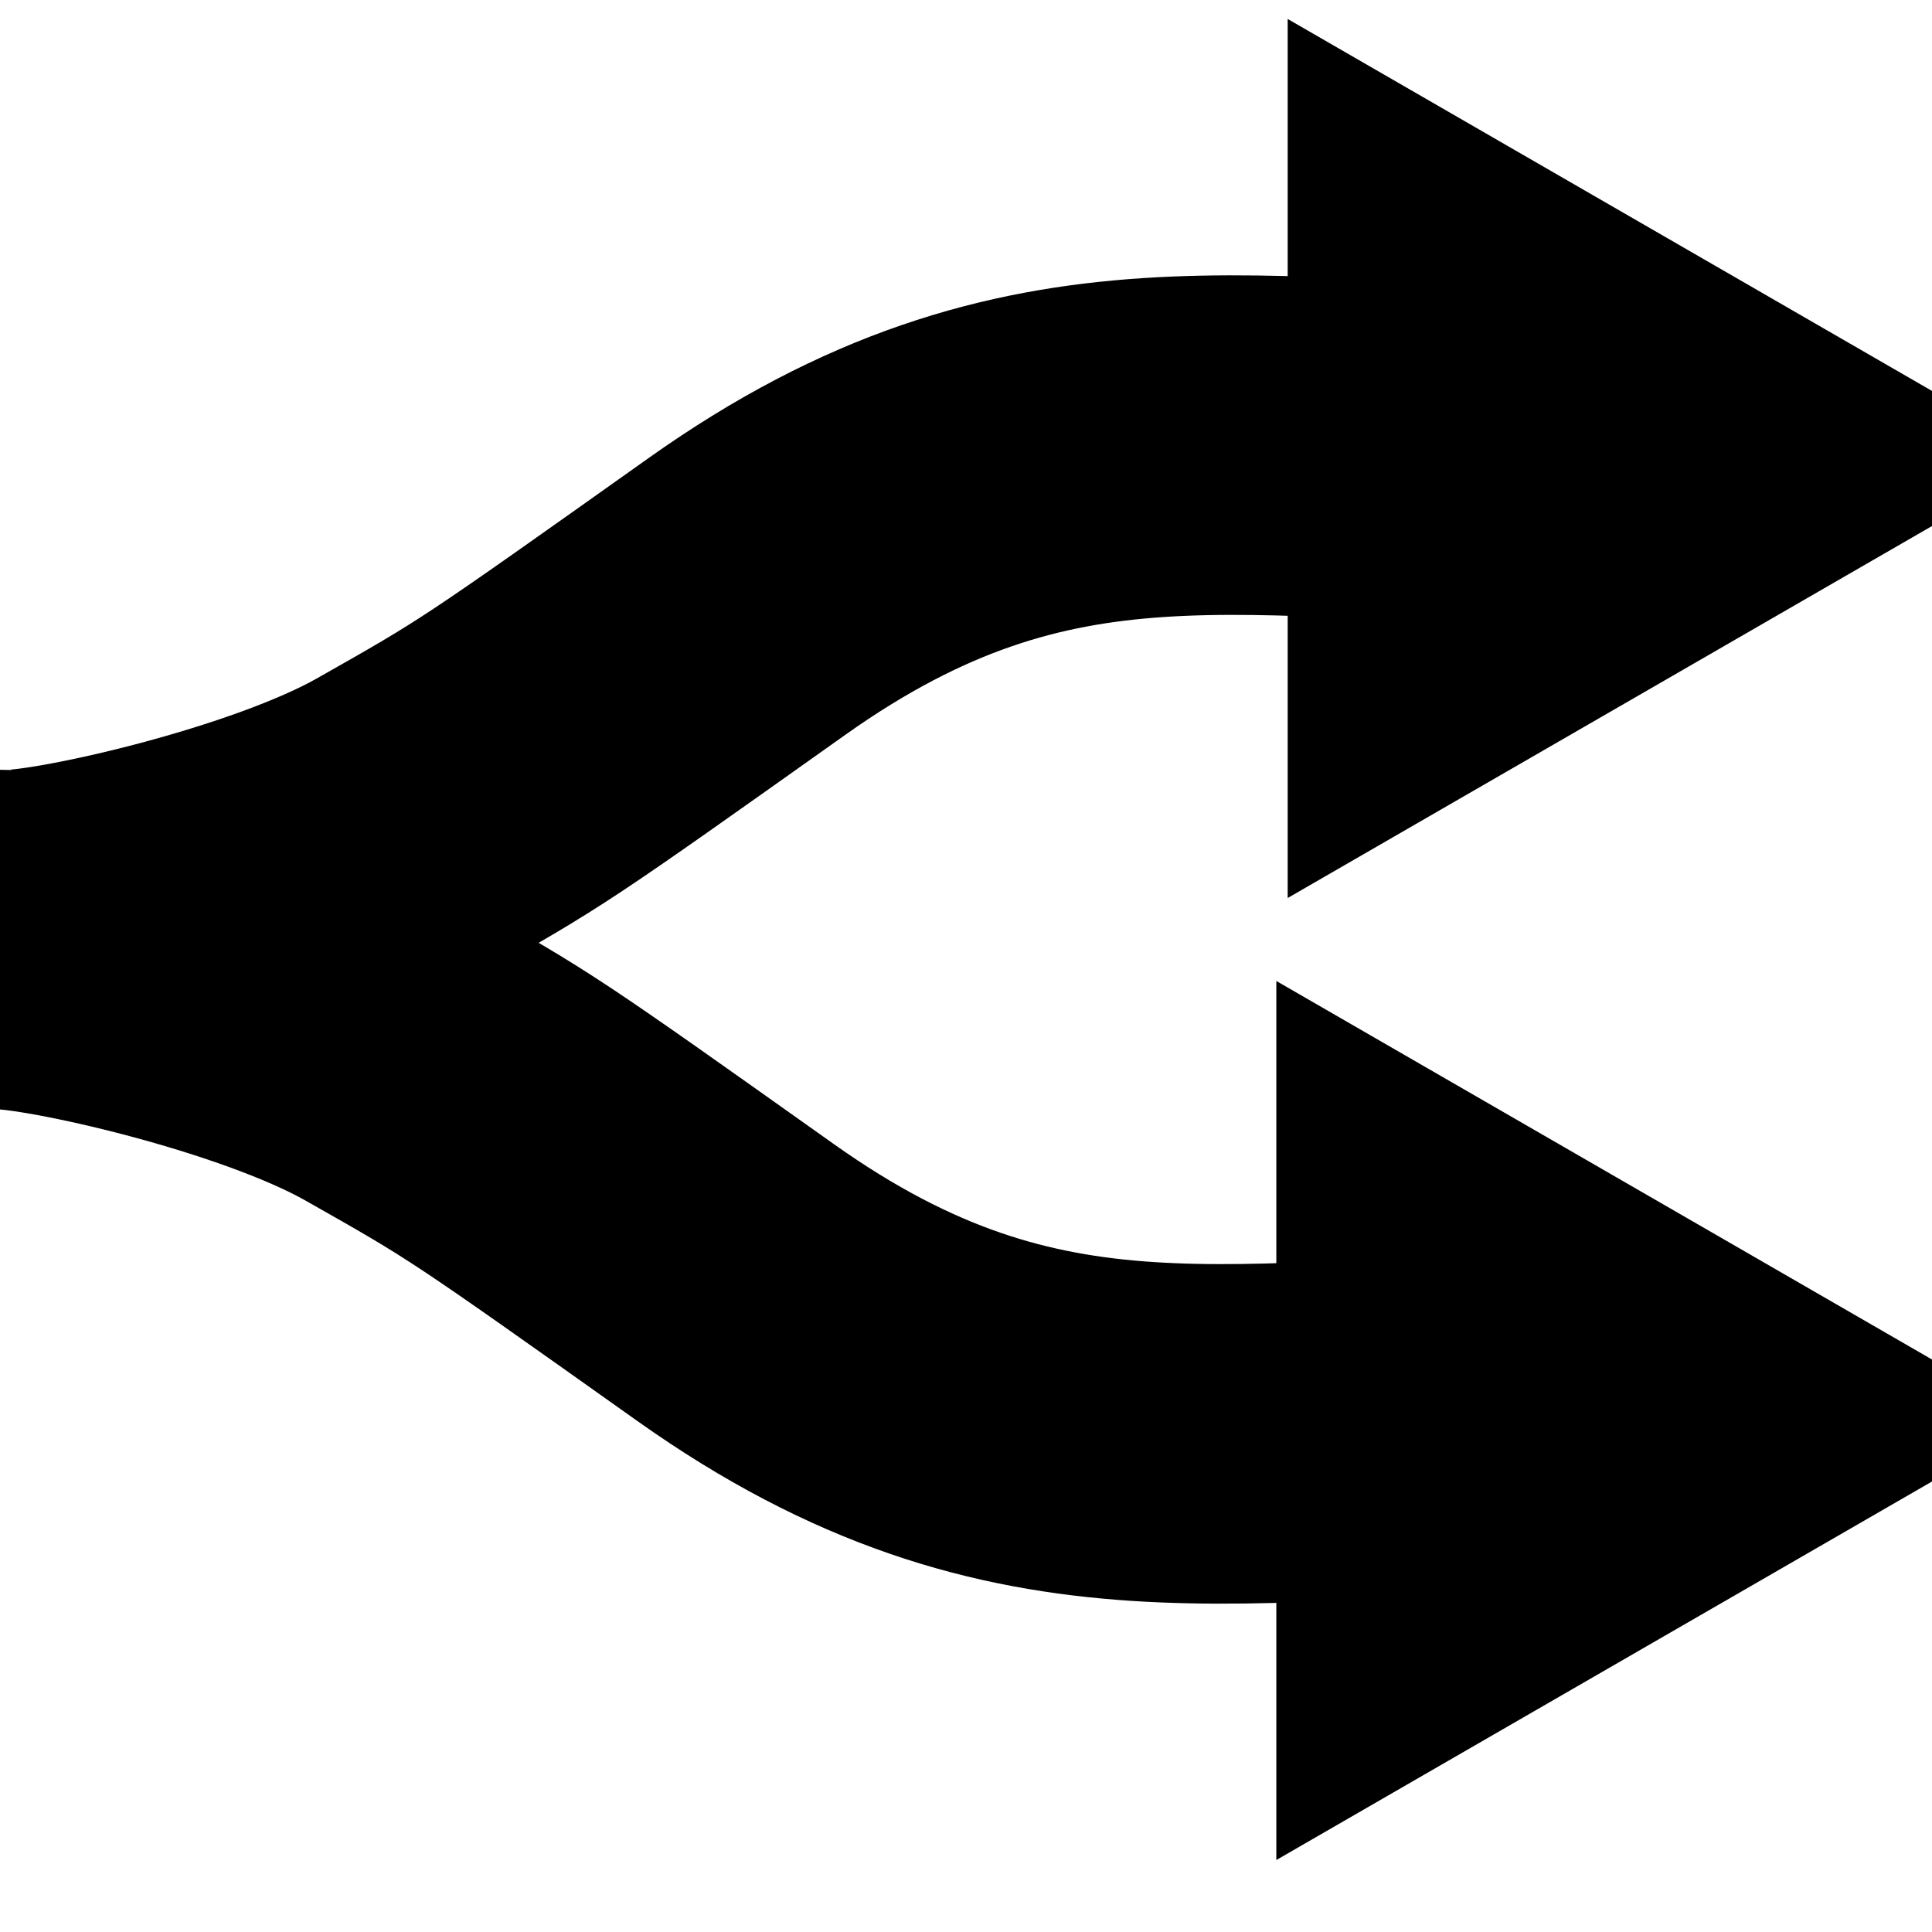
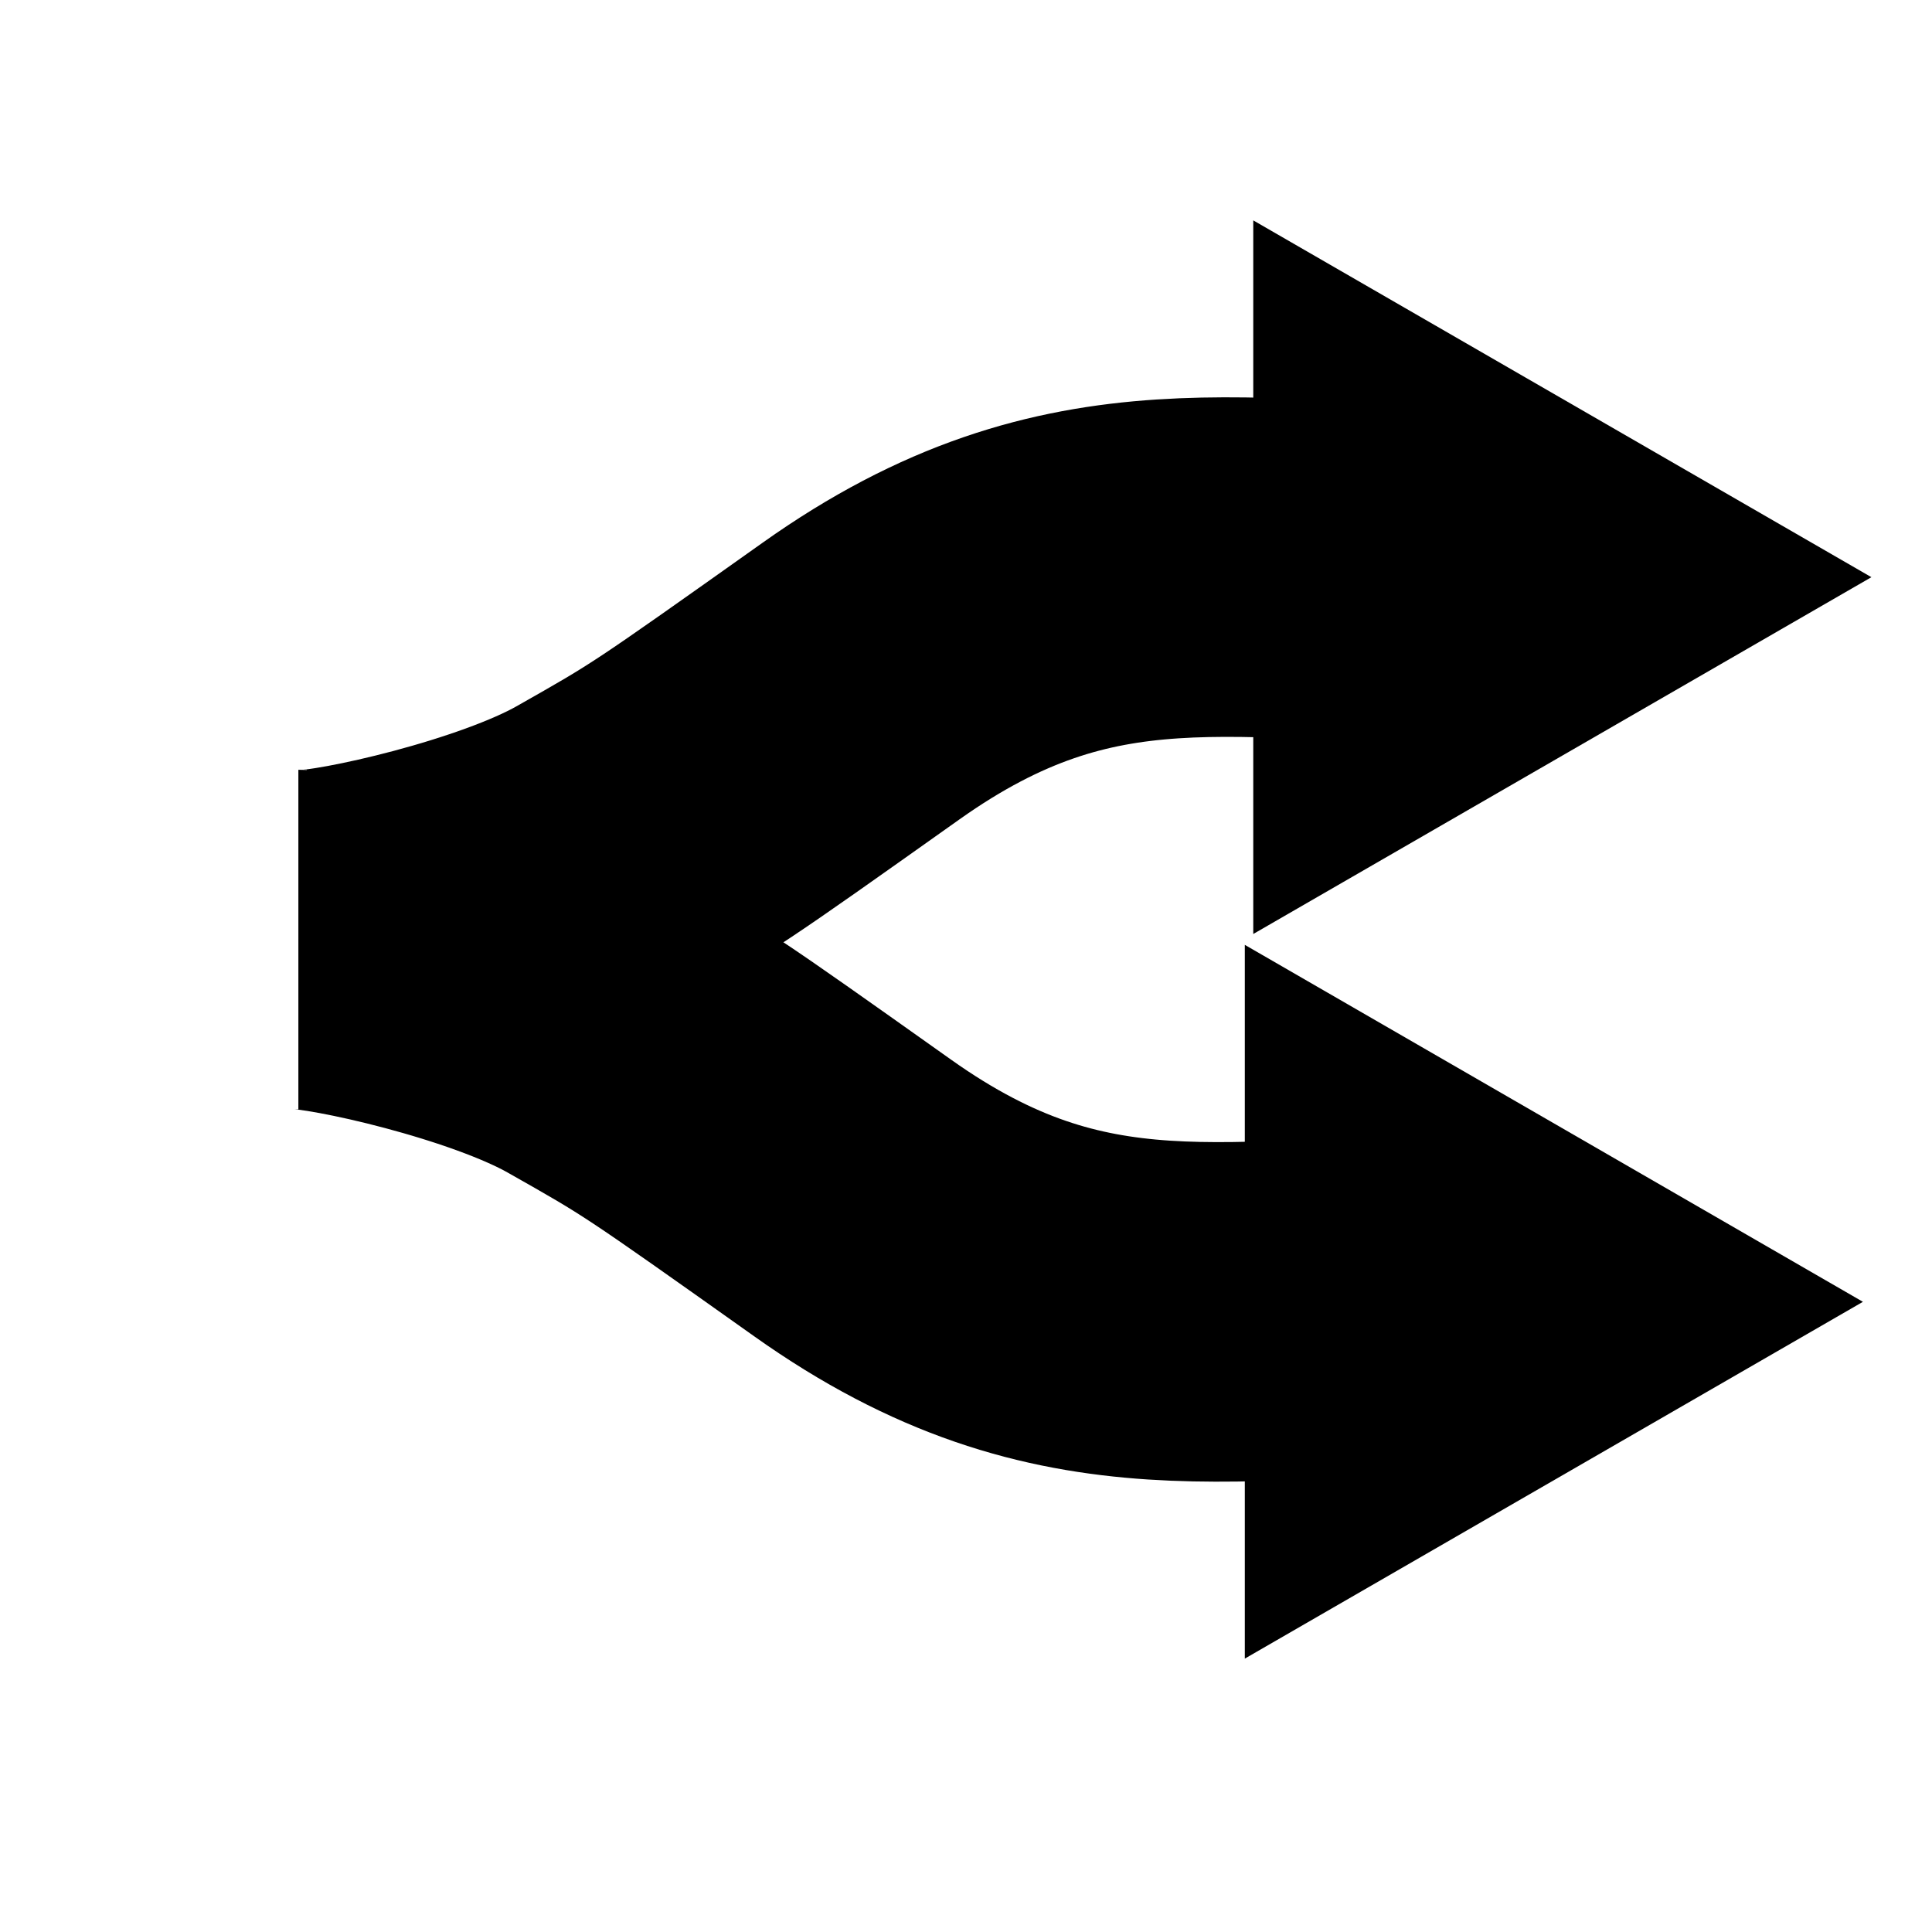
- <svg xmlns="http://www.w3.org/2000/svg" width="16" height="16" viewBox="0 0 16 16" fill="currentColor" stroke="currentColor">
-   <g>
-     <path d="M0.094 7.78c0.469 0 2.281 -0.405 3.219 -0.936s0.938 -0.531 2.875 -1.906c2.453 -1.741 4.188 -1.158 7.031 -1.158" stroke-width="2.812" />
-     <path d="m15.969 3.797 -4.805 2.774V1.023z" />
-     <path d="M0 7.781c0.469 0 2.281 0.405 3.219 0.936s0.938 0.531 2.875 1.906C8.547 12.364 10.281 11.781 13.125 11.781" stroke-width="2.812" />
-     <path d="m15.875 11.764 -4.805 -2.774v5.548z" />
-   </g>
+ <svg xmlns="http://www.w3.org/2000/svg" width="16" height="16" viewBox="0 0 16 16" fill="none">
+   <path d="M2.541 7.78C2.895 7.78 4.259 7.475 4.966 7.075C5.672 6.675 5.672 6.675 7.131 5.64C8.979 4.328 10.286 4.767 12.427 4.767" fill="black" />
+   <path d="M2.541 7.78C2.895 7.78 4.259 7.475 4.966 7.075C5.672 6.675 5.672 6.675 7.131 5.64C8.979 4.328 10.286 4.767 12.427 4.767" stroke="black" stroke-width="2.812" />
+   <path d="M14.498 4.78L10.879 6.869V2.691L14.498 4.78Z" fill="black" stroke="black" />
+   <path d="M2.471 7.781C2.824 7.781 4.189 8.086 4.895 8.486C5.602 8.886 5.602 8.886 7.061 9.921C8.908 11.233 10.214 10.794 12.356 10.794" fill="black" />
+   <path d="M2.471 7.781C2.824 7.781 4.189 8.086 4.895 8.486C5.602 8.886 5.602 8.886 7.061 9.921C8.908 11.233 10.214 10.794 12.356 10.794" stroke="black" stroke-width="2.812" />
+   <path d="M14.428 10.781L10.809 8.691V12.87L14.428 10.781Z" fill="black" stroke="black" />
</svg>
